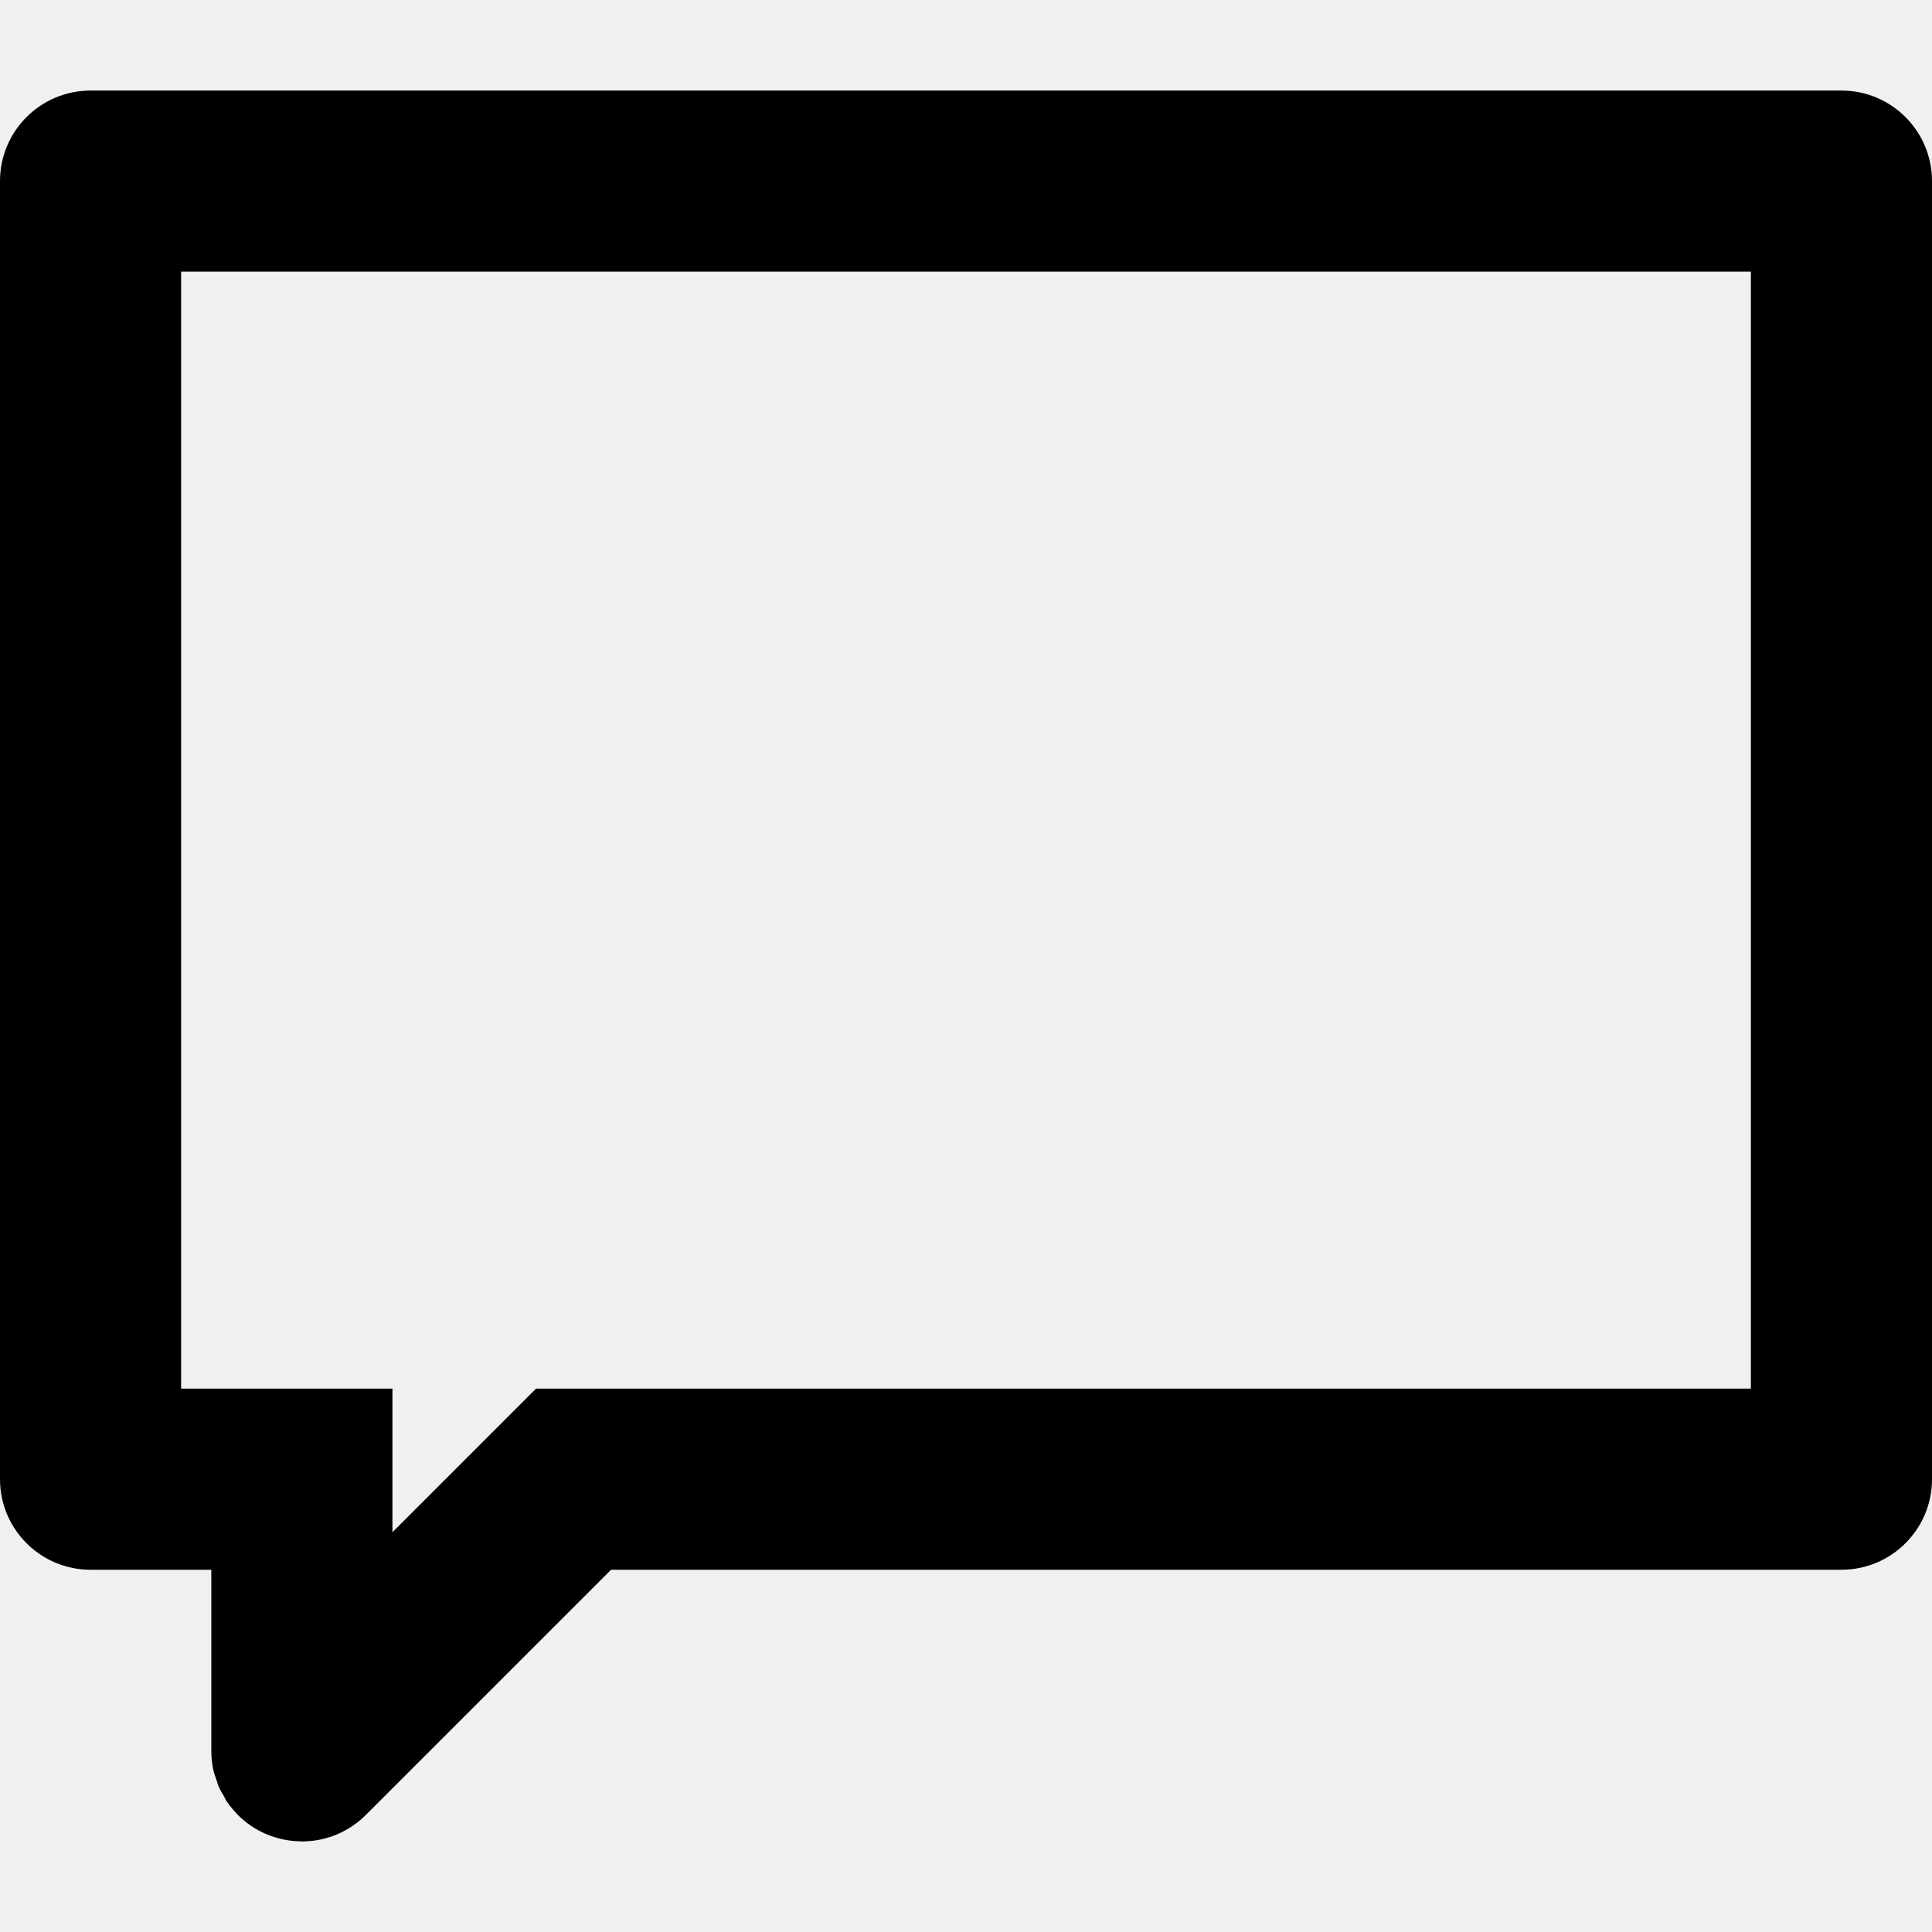
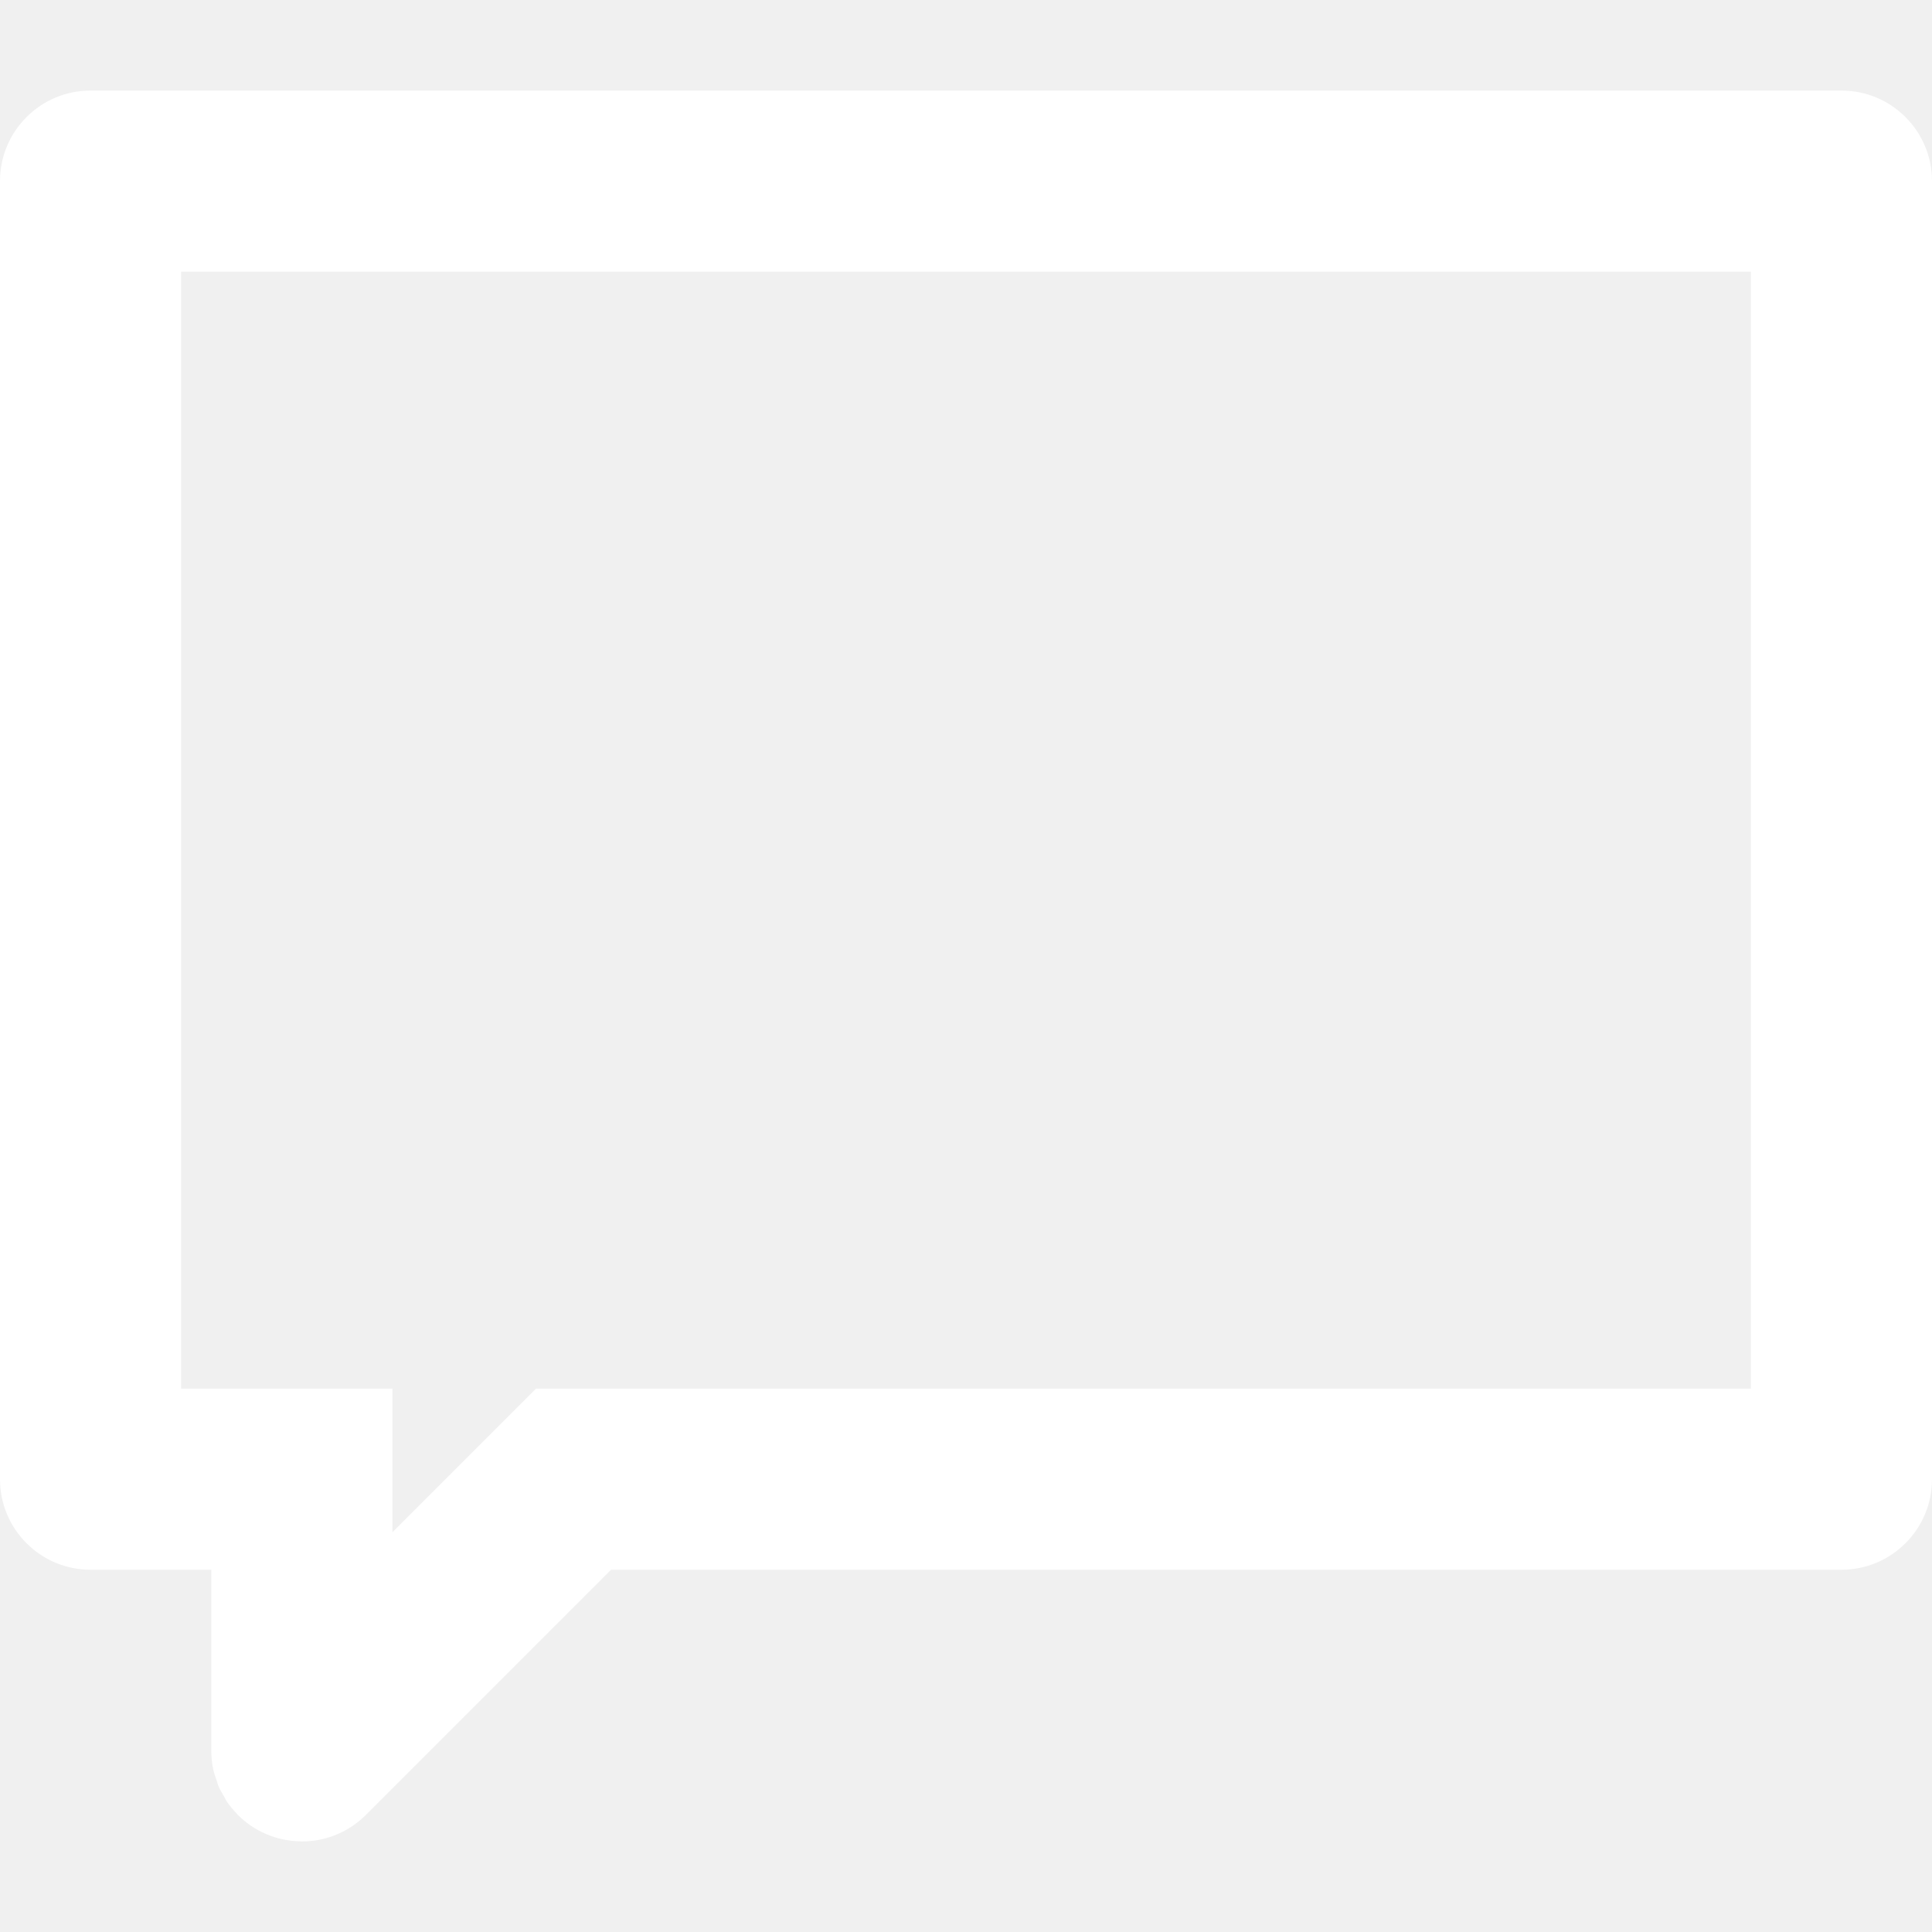
<svg xmlns="http://www.w3.org/2000/svg" version="1.1" id="Layer_1" x="0px" y="0px" width="64px" height="64px" viewBox="0 0 64 64" enable-background="new 0 0 64 64" xml:space="preserve" fill="#000000">
  <g id="SPEECH_1_1_" enable-background="new    " fill="#FFFFFF">
    <g id="SPEECH_1" fill="#FFFFFF">
      <g fill="#FFFFFF">
-         <path d="M61,3H3C1.343,3,0,4.343,0,6v43c0,1.657,1.343,3,3,3h4v6c0,0.207,0.021,0.409,0.061,0.604     c0.028,0.137,0.076,0.265,0.122,0.394c0.02,0.056,0.03,0.116,0.053,0.17c0.048,0.115,0.115,0.219,0.177,0.326     c0.035,0.06,0.061,0.126,0.1,0.184c0.098,0.146,0.212,0.278,0.333,0.404c0.012,0.012,0.021,0.028,0.033,0.04     c0.534,0.533,1.271,0.865,2.084,0.875C9.976,60.997,9.987,61,10,61c0.828,0,1.578-0.336,2.121-0.879L20.243,52H61     c1.657,0,3-1.343,3-3V6C64,4.343,62.657,3,61,3z M58,46H17.757L13,50.757V46H6V9h52V46z" fill="#000000" />
+         <path d="M61,3H3C1.343,3,0,4.343,0,6v43c0,1.657,1.343,3,3,3h4v6c0,0.207,0.021,0.409,0.061,0.604     c0.028,0.137,0.076,0.265,0.122,0.394c0.02,0.056,0.03,0.116,0.053,0.17c0.048,0.115,0.115,0.219,0.177,0.326     c0.035,0.06,0.061,0.126,0.1,0.184c0.098,0.146,0.212,0.278,0.333,0.404c0.012,0.012,0.021,0.028,0.033,0.04     c0.534,0.533,1.271,0.865,2.084,0.875C9.976,60.997,9.987,61,10,61c0.828,0,1.578-0.336,2.121-0.879L20.243,52H61     c1.657,0,3-1.343,3-3V6C64,4.343,62.657,3,61,3z M58,46H17.757L13,50.757V46H6V9h52V46z" fill="#FFFFFF" />
      </g>
    </g>
  </g>
</svg>
